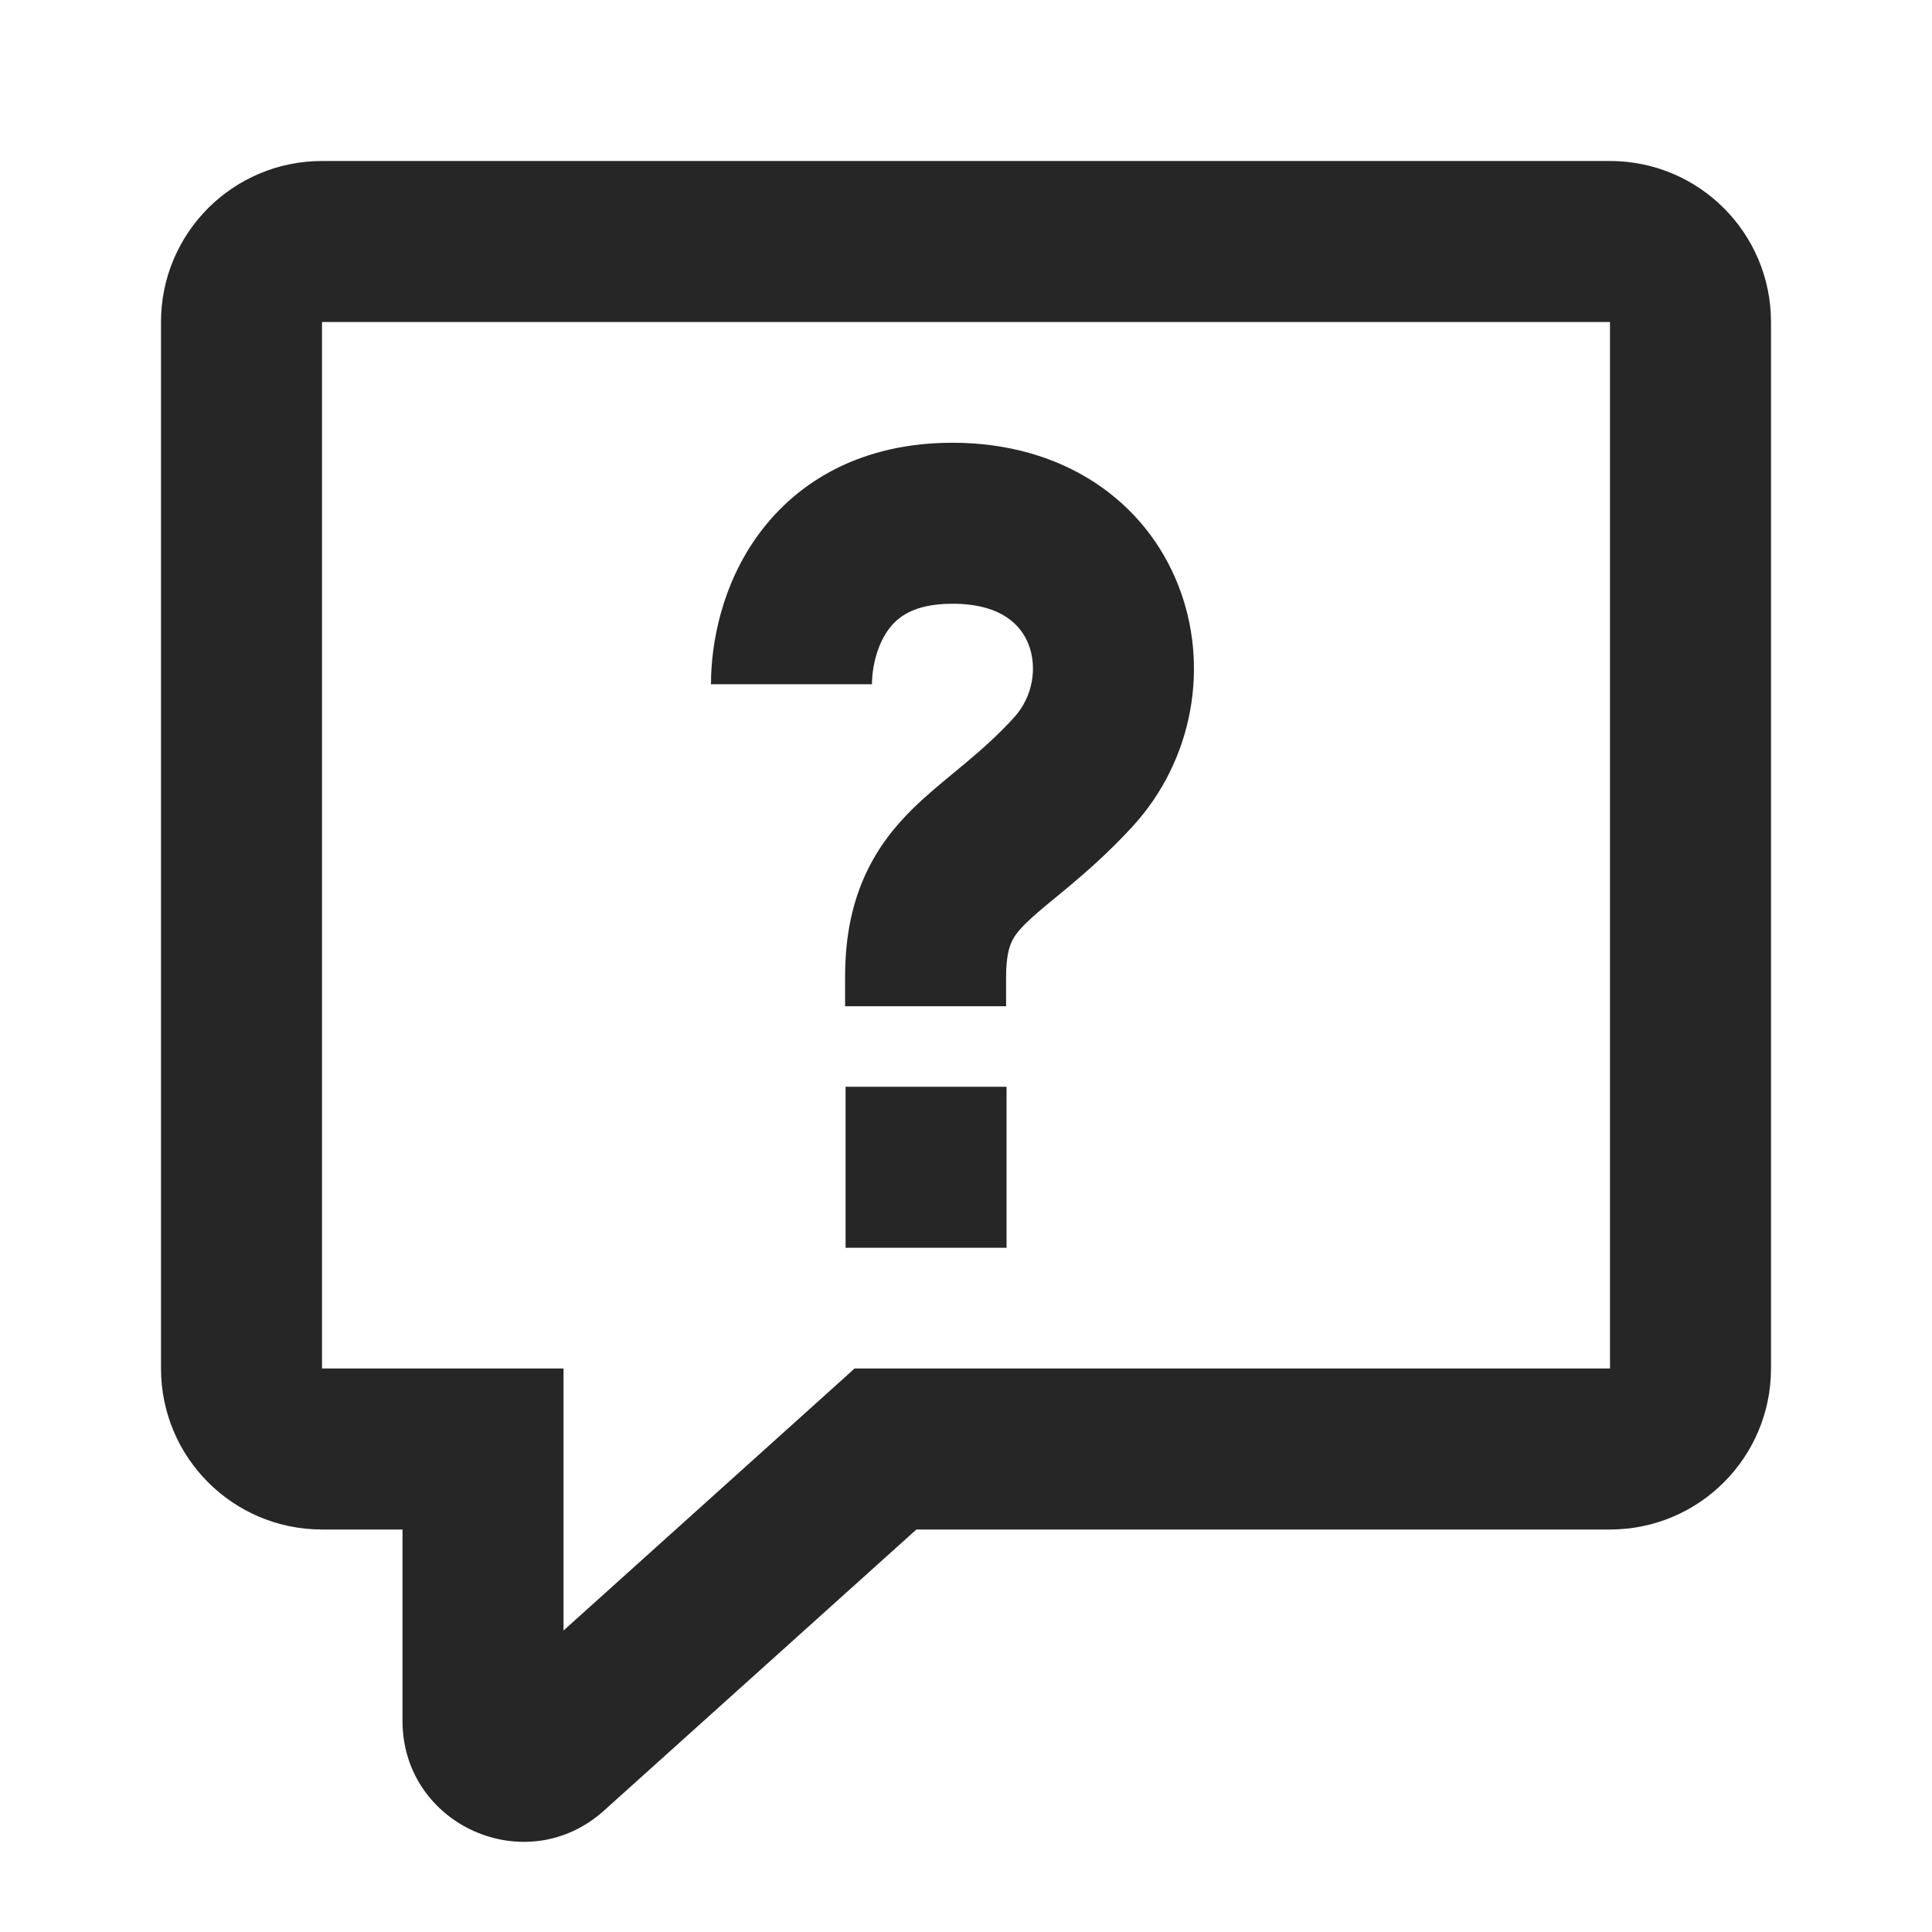
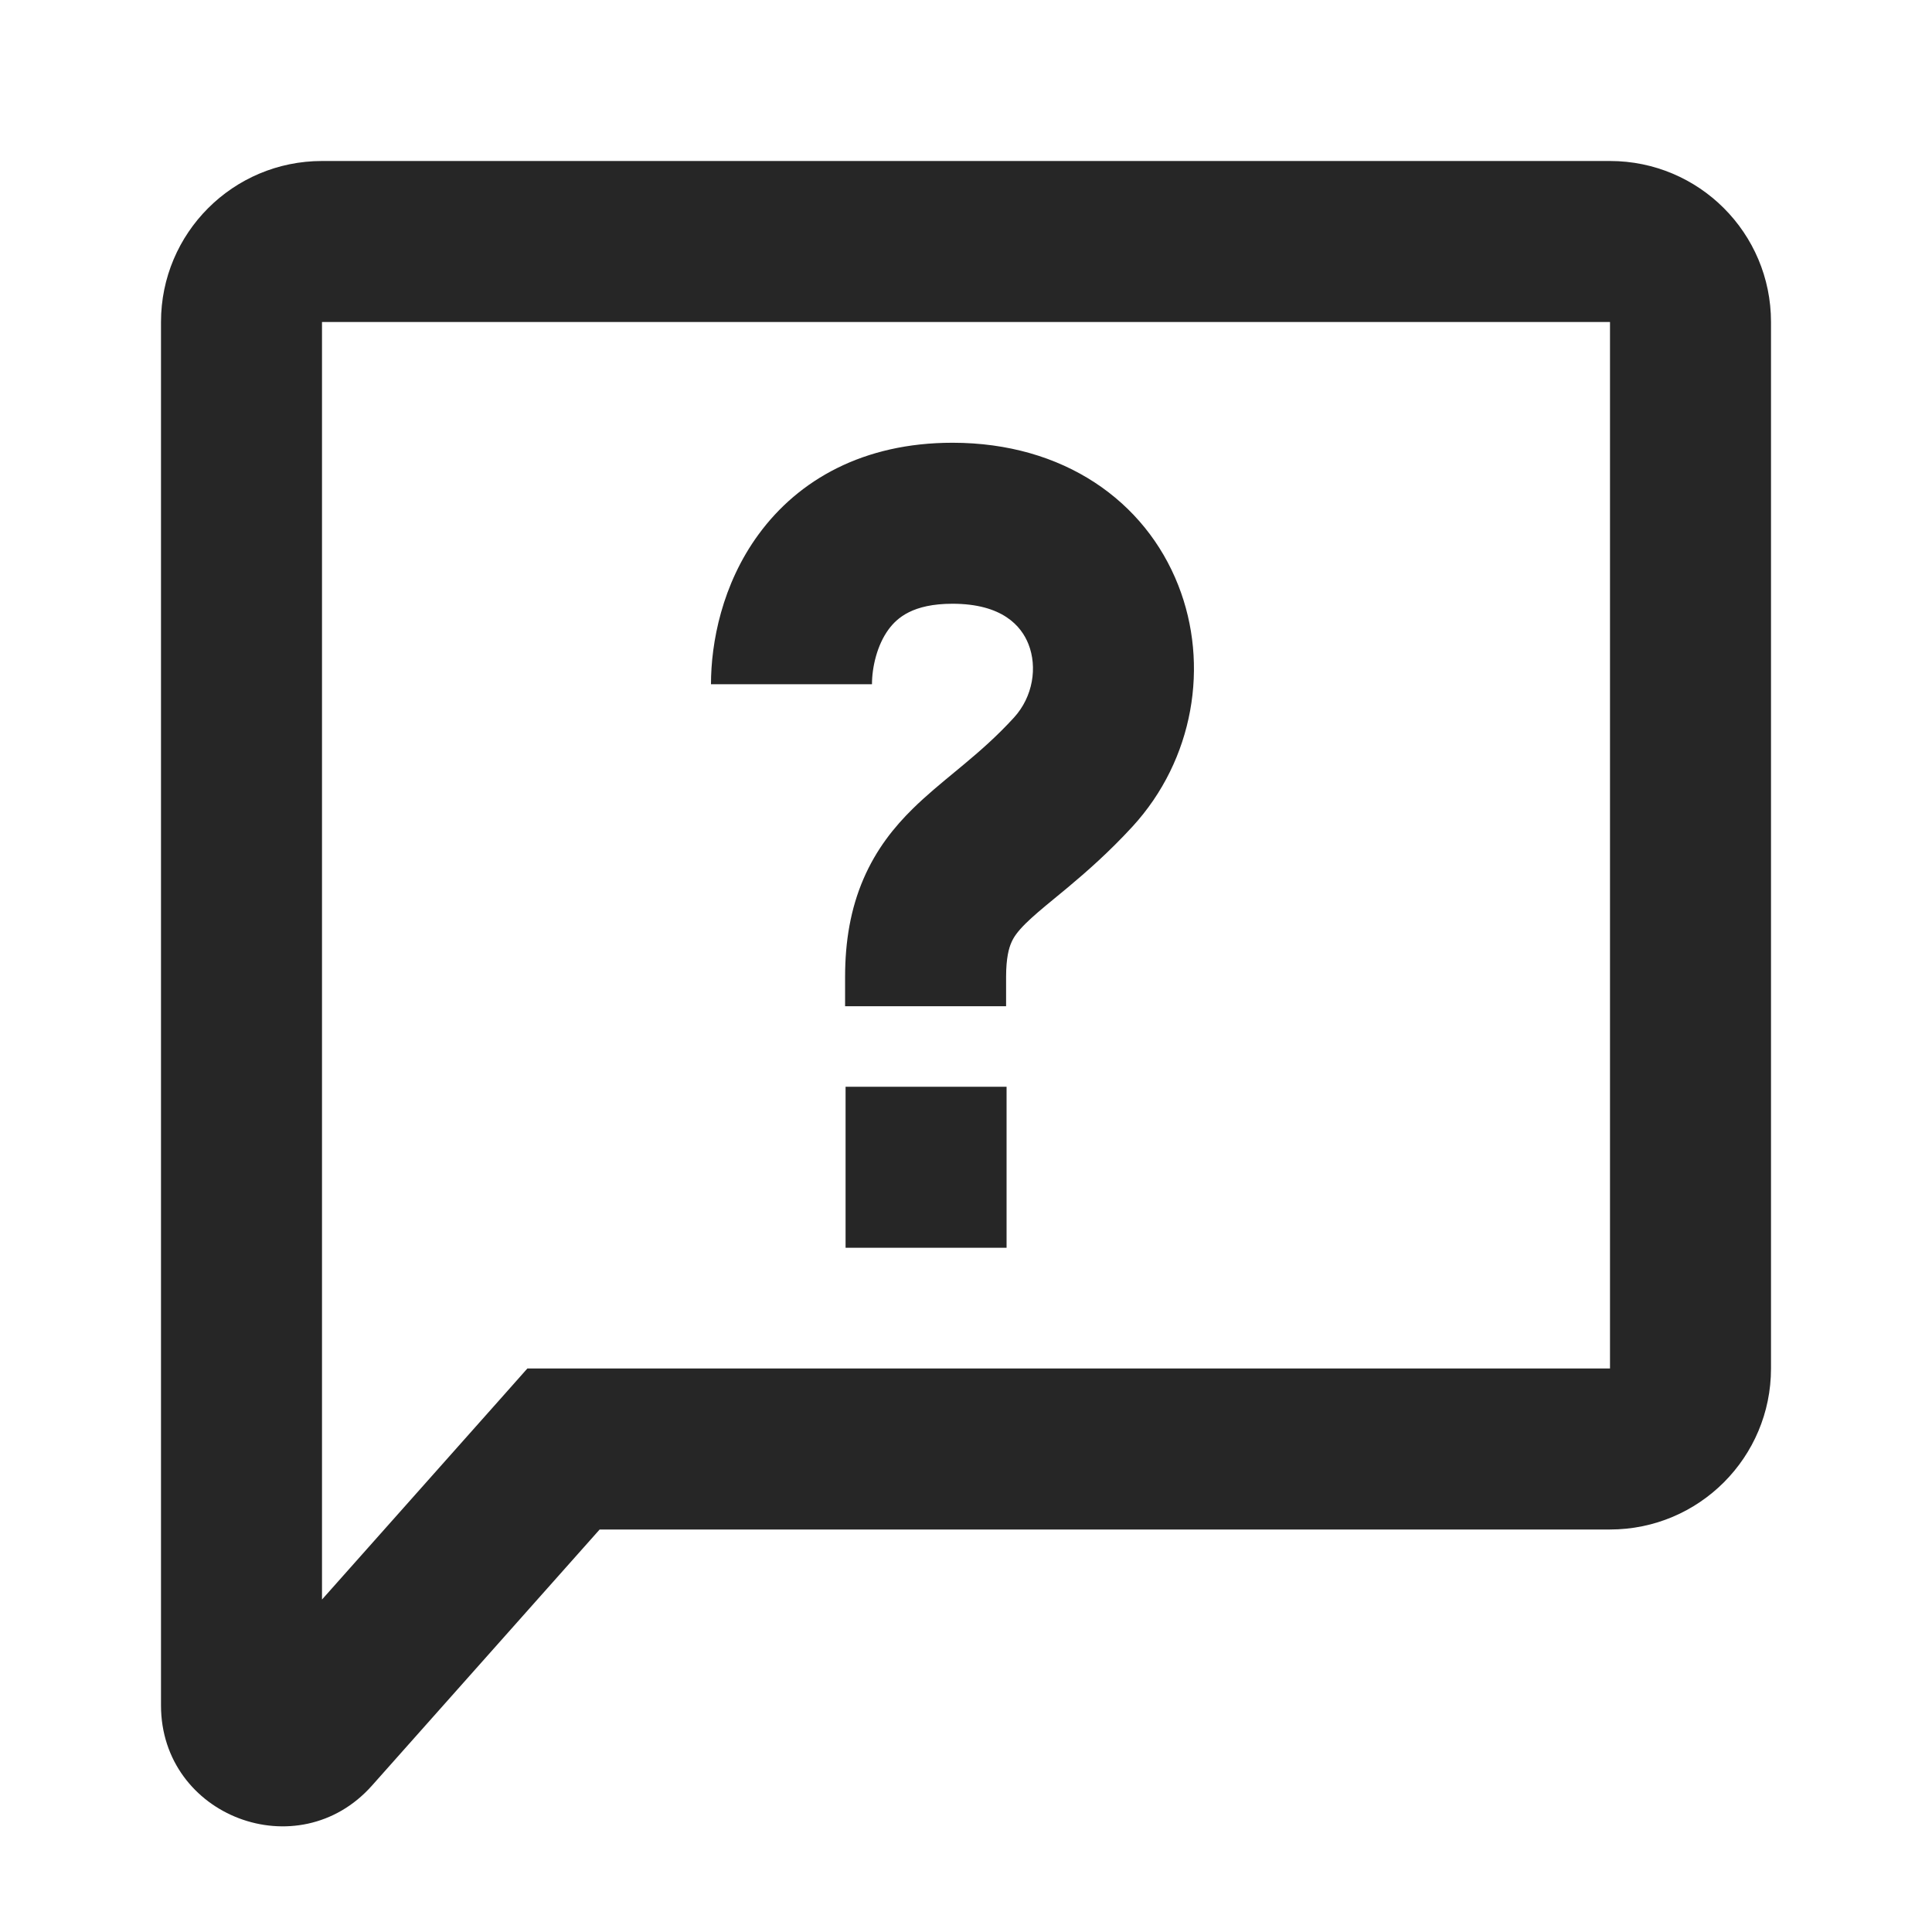
<svg xmlns="http://www.w3.org/2000/svg" width="24" height="24" viewBox="0 0 24 24" fill="none">
-   <path fill-rule="evenodd" clip-rule="evenodd" d="M4 2C2.895 2 2 2.895 2 4V17C2 18.105 2.895 19 4 19H5V21.377C5 22.676 6.538 23.361 7.503 22.492L11.384 19H20C21.105 19 22 18.105 22 17V4C22 2.895 21.105 2 20 2H4ZM4 4H20V17H11H10.616L10.331 17.257L7 20.255V18V17H6H4V4ZM11.038 7.819C10.896 8.012 10.832 8.287 10.832 8.5H8.832C8.832 7.986 8.967 7.26 9.425 6.636C9.92 5.961 10.724 5.5 11.832 5.5C13.212 5.5 14.226 6.224 14.637 7.271C15.026 8.259 14.83 9.437 14.069 10.267C13.776 10.586 13.498 10.829 13.265 11.024C13.201 11.077 13.144 11.124 13.093 11.166L13.093 11.166L13.093 11.166L13.093 11.166C12.941 11.291 12.838 11.377 12.742 11.471C12.635 11.577 12.59 11.646 12.563 11.71C12.534 11.775 12.498 11.897 12.498 12.136V12.5H10.498V12.136C10.498 11.691 10.567 11.288 10.726 10.919C10.886 10.547 11.111 10.27 11.338 10.047C11.502 9.885 11.698 9.724 11.864 9.587C11.906 9.552 11.945 9.52 11.982 9.489C12.187 9.318 12.388 9.141 12.595 8.915C12.834 8.654 12.888 8.286 12.776 8.002C12.687 7.776 12.451 7.5 11.832 7.5C11.34 7.5 11.144 7.675 11.038 7.819ZM10.504 15.5V13.5H12.504V15.5H10.504Z" fill="#262626" />
+   <path fill-rule="evenodd" clip-rule="evenodd" d="M4 2C2.895 2 2 2.895 2 4V21.185C2 22.564 3.705 23.212 4.621 22.181L7.449 19H20C21.105 19 22 18.105 22 17V4C22 2.895 21.105 2 20 2H4ZM4 4H20V17H7H6.551L6.253 17.336L4 19.87V4ZM11.038 7.819C10.896 8.012 10.832 8.287 10.832 8.5H8.832C8.832 7.986 8.967 7.26 9.425 6.636C9.92 5.961 10.724 5.5 11.832 5.5C13.212 5.5 14.226 6.224 14.637 7.271C15.026 8.259 14.83 9.437 14.069 10.267C13.776 10.586 13.498 10.829 13.265 11.024C13.201 11.077 13.144 11.124 13.093 11.166L13.093 11.166L13.093 11.166L13.093 11.166C12.941 11.291 12.838 11.377 12.742 11.471C12.635 11.577 12.59 11.646 12.563 11.71C12.534 11.775 12.498 11.897 12.498 12.136V12.5H10.498V12.136C10.498 11.691 10.567 11.288 10.726 10.919C10.886 10.547 11.111 10.27 11.338 10.047C11.502 9.885 11.698 9.724 11.864 9.587C11.906 9.552 11.945 9.52 11.982 9.489C12.187 9.318 12.388 9.141 12.595 8.915C12.834 8.654 12.888 8.286 12.776 8.002C12.687 7.776 12.451 7.5 11.832 7.5C11.34 7.5 11.144 7.675 11.038 7.819ZM10.504 15.5V13.5H12.504V15.5H10.504Z" fill="#262626" />
</svg>
